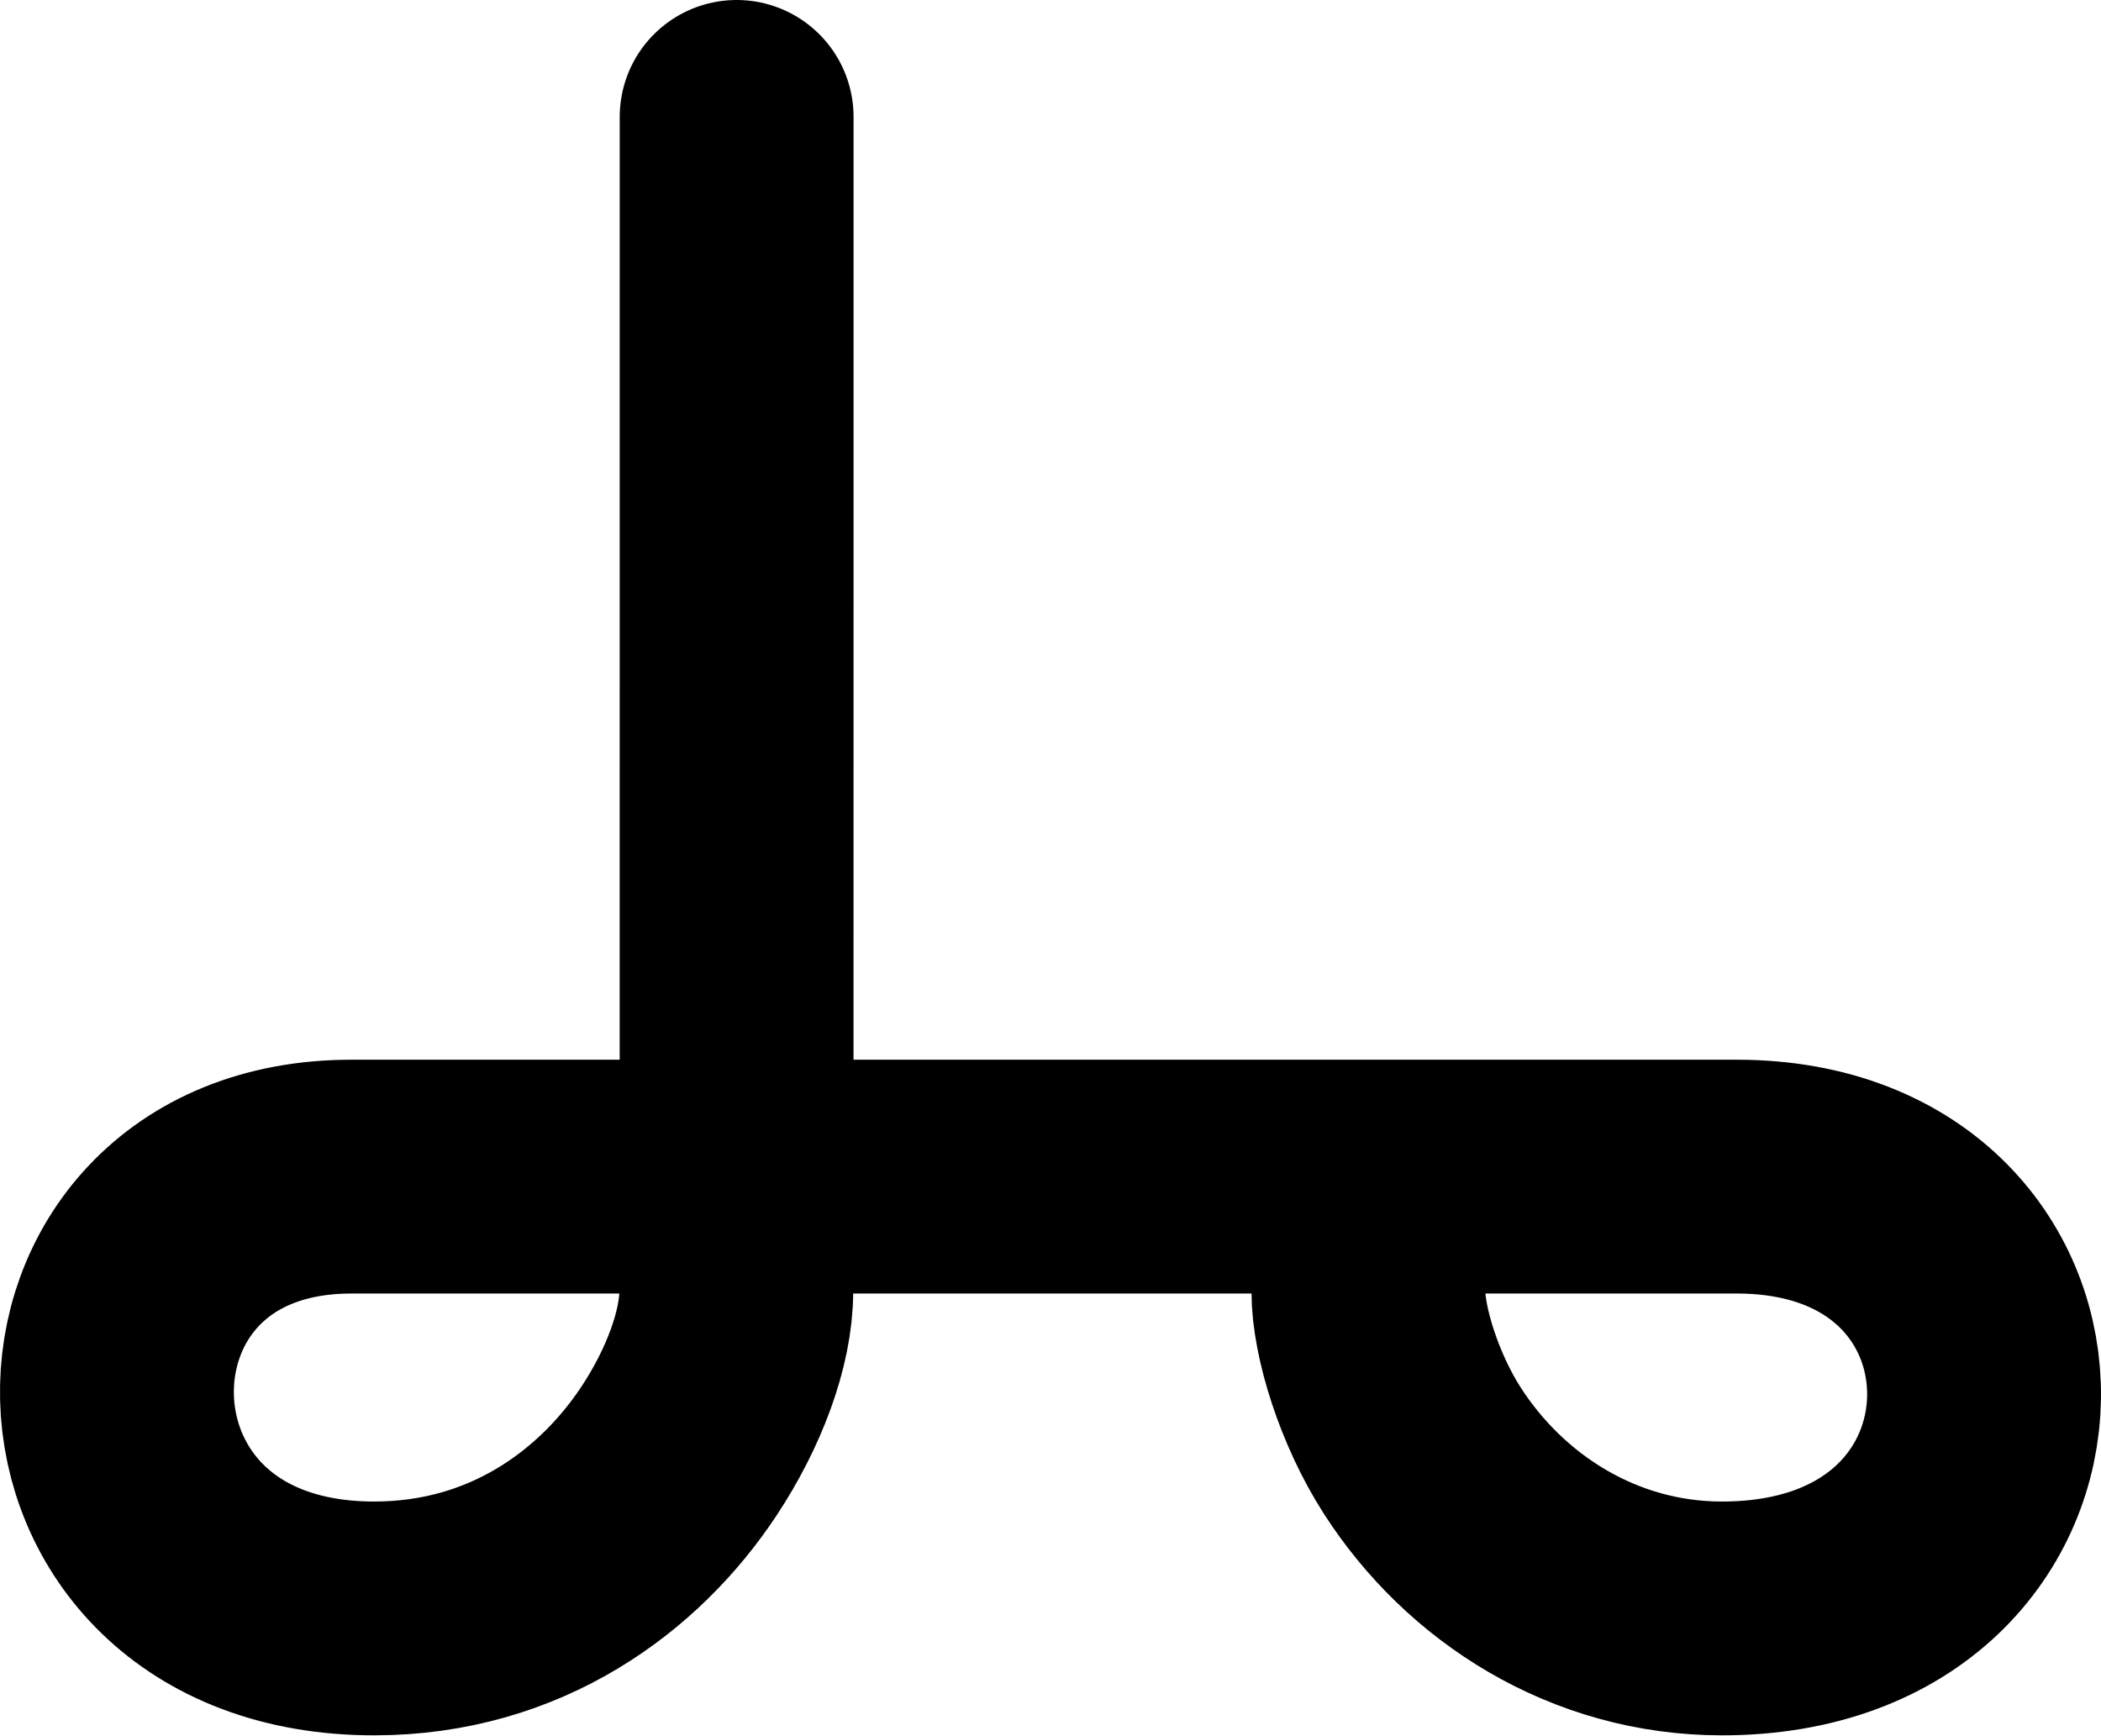
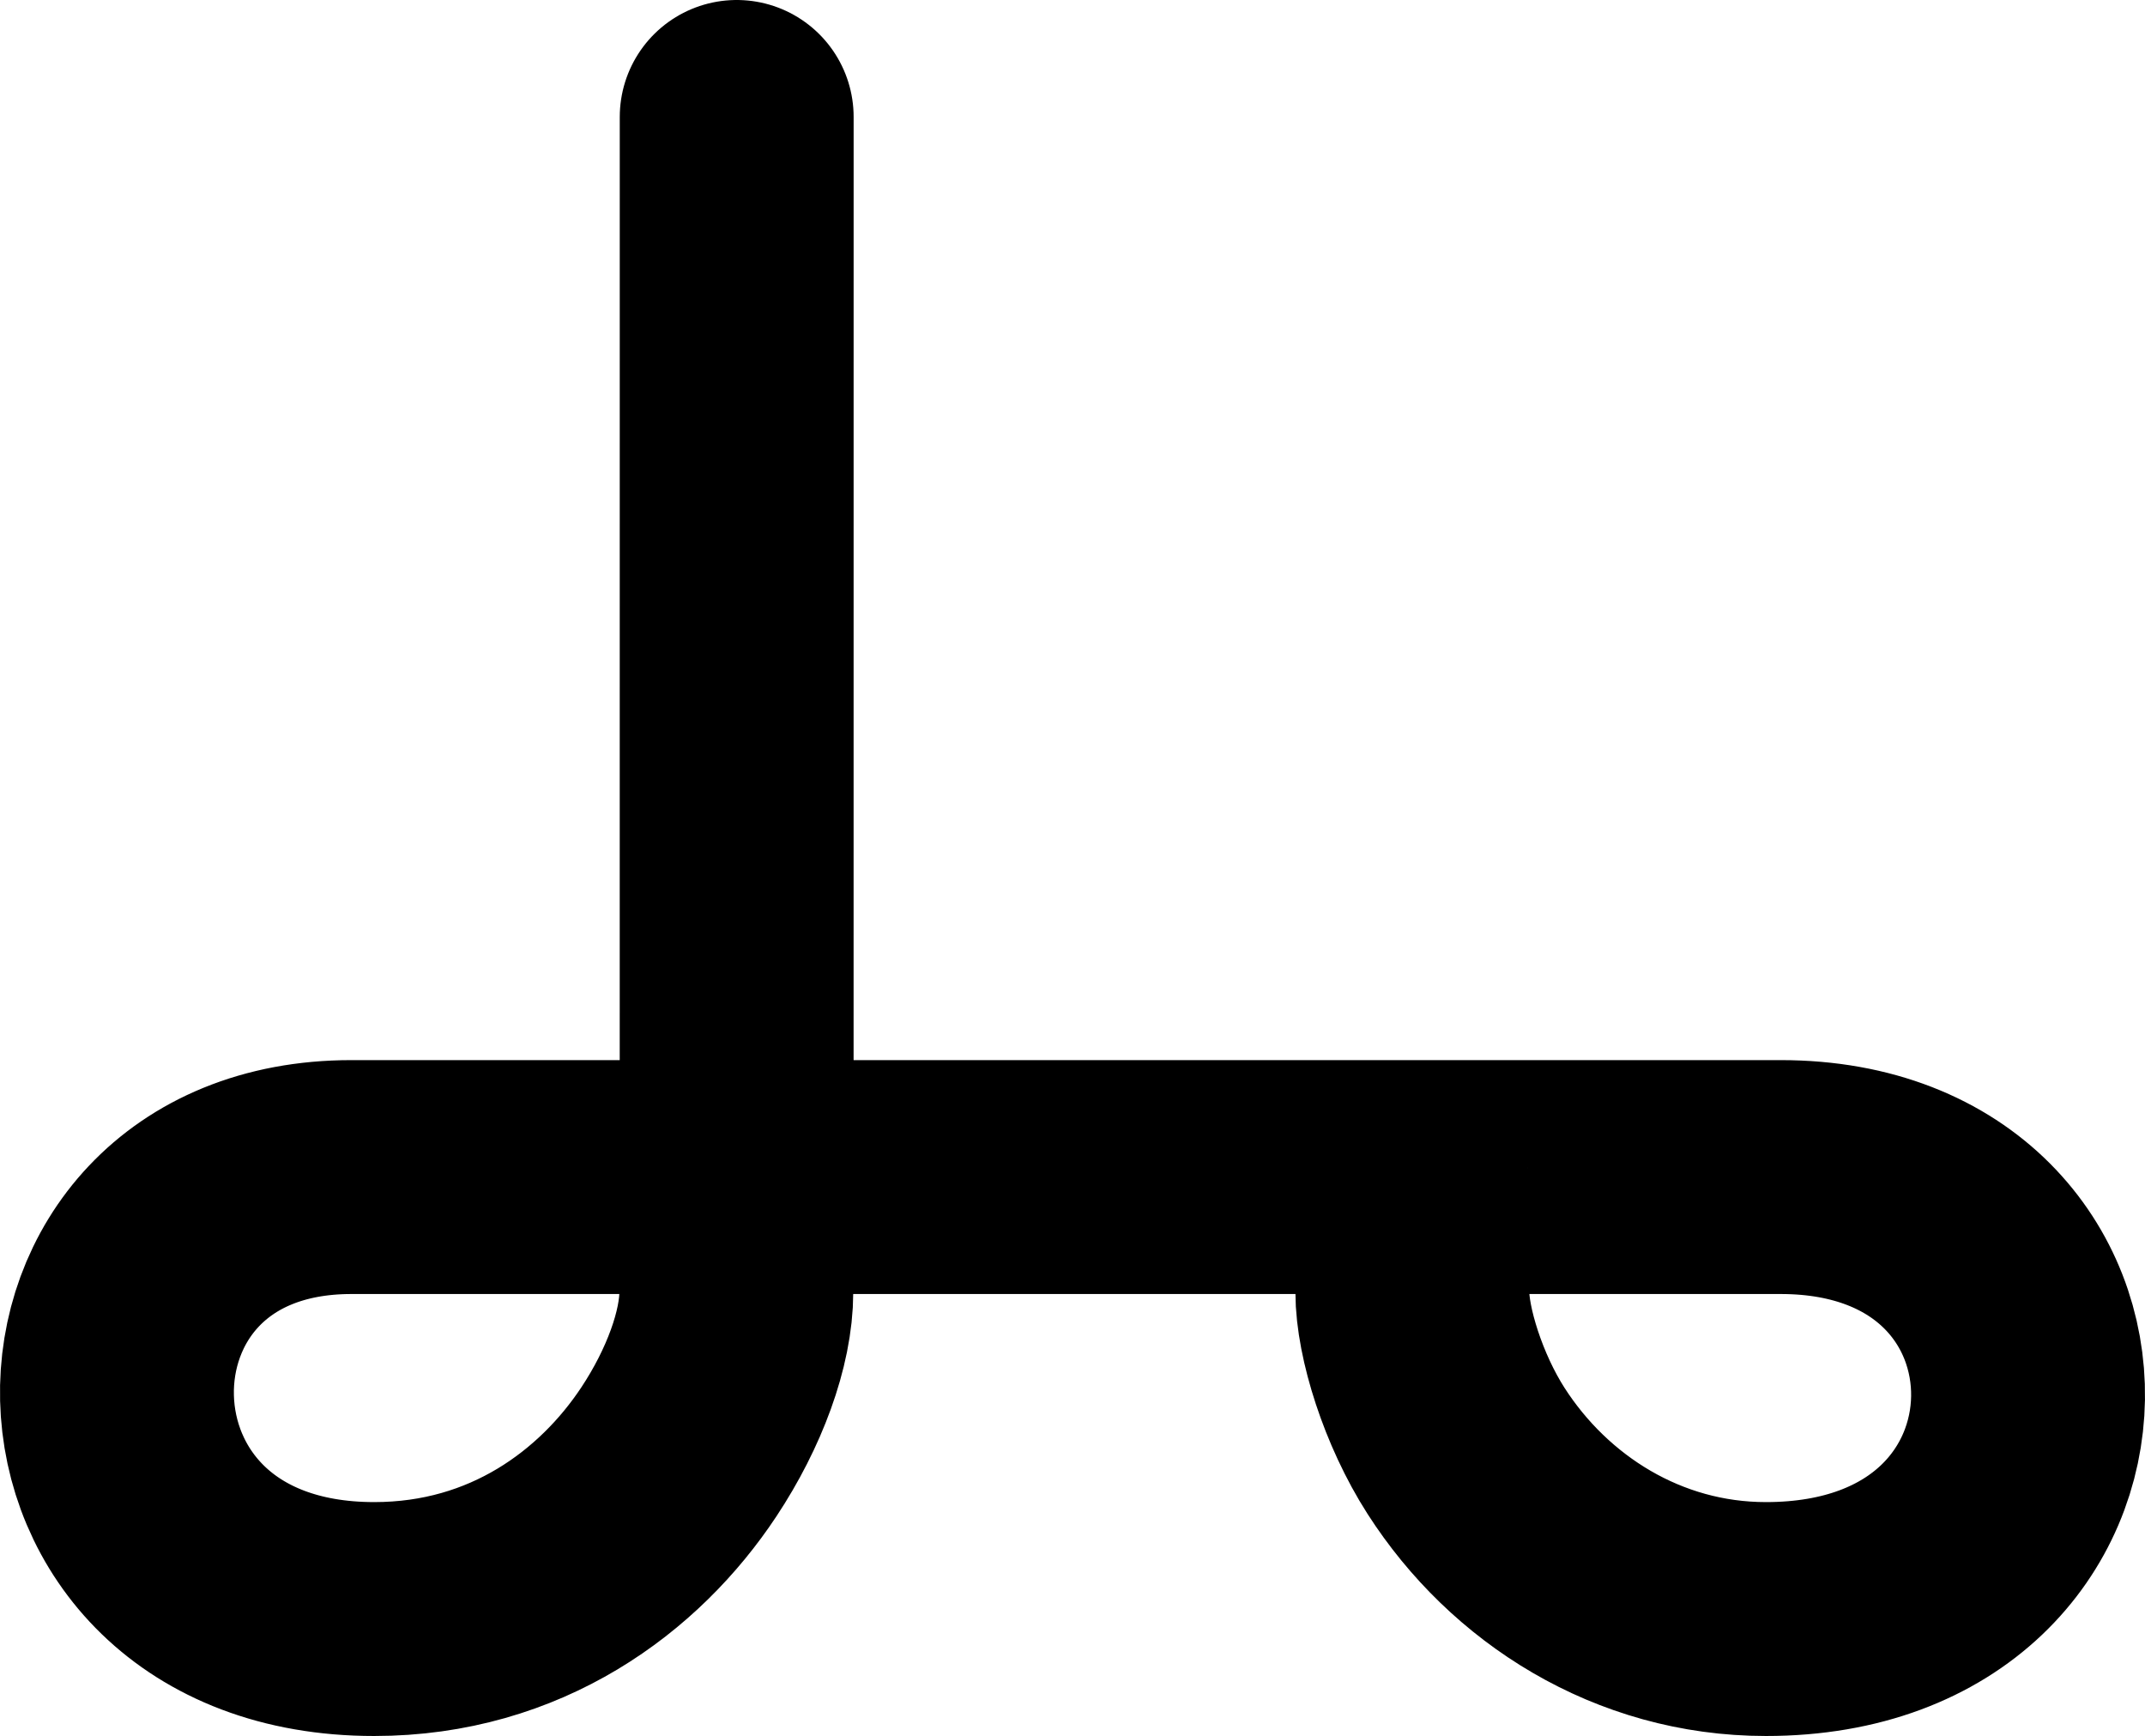
- <svg xmlns="http://www.w3.org/2000/svg" width="575px" height="475px" viewBox="0 0 575 475" version="1.1">
+ <svg xmlns="http://www.w3.org/2000/svg" width="587px" height="475px" viewBox="0 0 587 475" version="1.1">
  <g id="Page-1" stroke="none" stroke-width="1" fill="none" fill-rule="evenodd" stroke-linecap="round">
-     <g id="Artboard-Copy-4" transform="translate(-213, -262)" stroke="#000000" stroke-width="64">
-       <g id="Group-Copy-2" transform="translate(245, 294)">
-         <path d="M169.604,0 C169.596,193.377 169.592,290.066 169.592,290.066 C169.592,290.066 169.5,292.697 169.5,321.5 C169.5,334.24 163.47,350.624 153.781,365.251 C137.525,389.793 109.176,411 70.405,411 C-22.531,411 -22.269,290.066 64.145,290.066 C121.755,290.066 180.732,290.066 241.077,290.066 C315.384,290.066 382.796,290.066 443.313,290.066 C534.09,290.066 534.364,411 439.268,411 C404.232,411 374.435,391.84 357.221,365.026 C348.204,350.98 342.5,332.578 342.5,321.5 C342.5,302.298 342.425,291.881 342.274,290.248" id="Path-17-Copy-7" />
+     <g id="Artboard-Copy-4" transform="translate(-207, -262)" stroke="#000000" stroke-width="64">
+       <g id="Group-Copy-2" transform="translate(239, 294)">
+         <path d="M169.604,0 C169.596,193.377 169.592,290.066 169.592,290.066 C169.592,290.066 169.5,292.697 169.5,321.5 C169.5,334.24 163.47,350.624 153.781,365.251 C137.525,389.793 109.176,411 70.405,411 C-22.531,411 -22.269,290.066 64.145,290.066 C121.755,290.066 180.732,290.066 241.077,290.066 C323.384,290.066 394.796,290.066 455.313,290.066 C546.09,290.066 546.364,411 451.268,411 C416.232,411 386.435,391.84 369.221,365.026 C360.204,350.98 354.5,332.578 354.5,321.5 C354.5,302.298 354.425,291.881 354.274,290.248" id="Path-17-Copy-7" />
      </g>
    </g>
  </g>
</svg>
